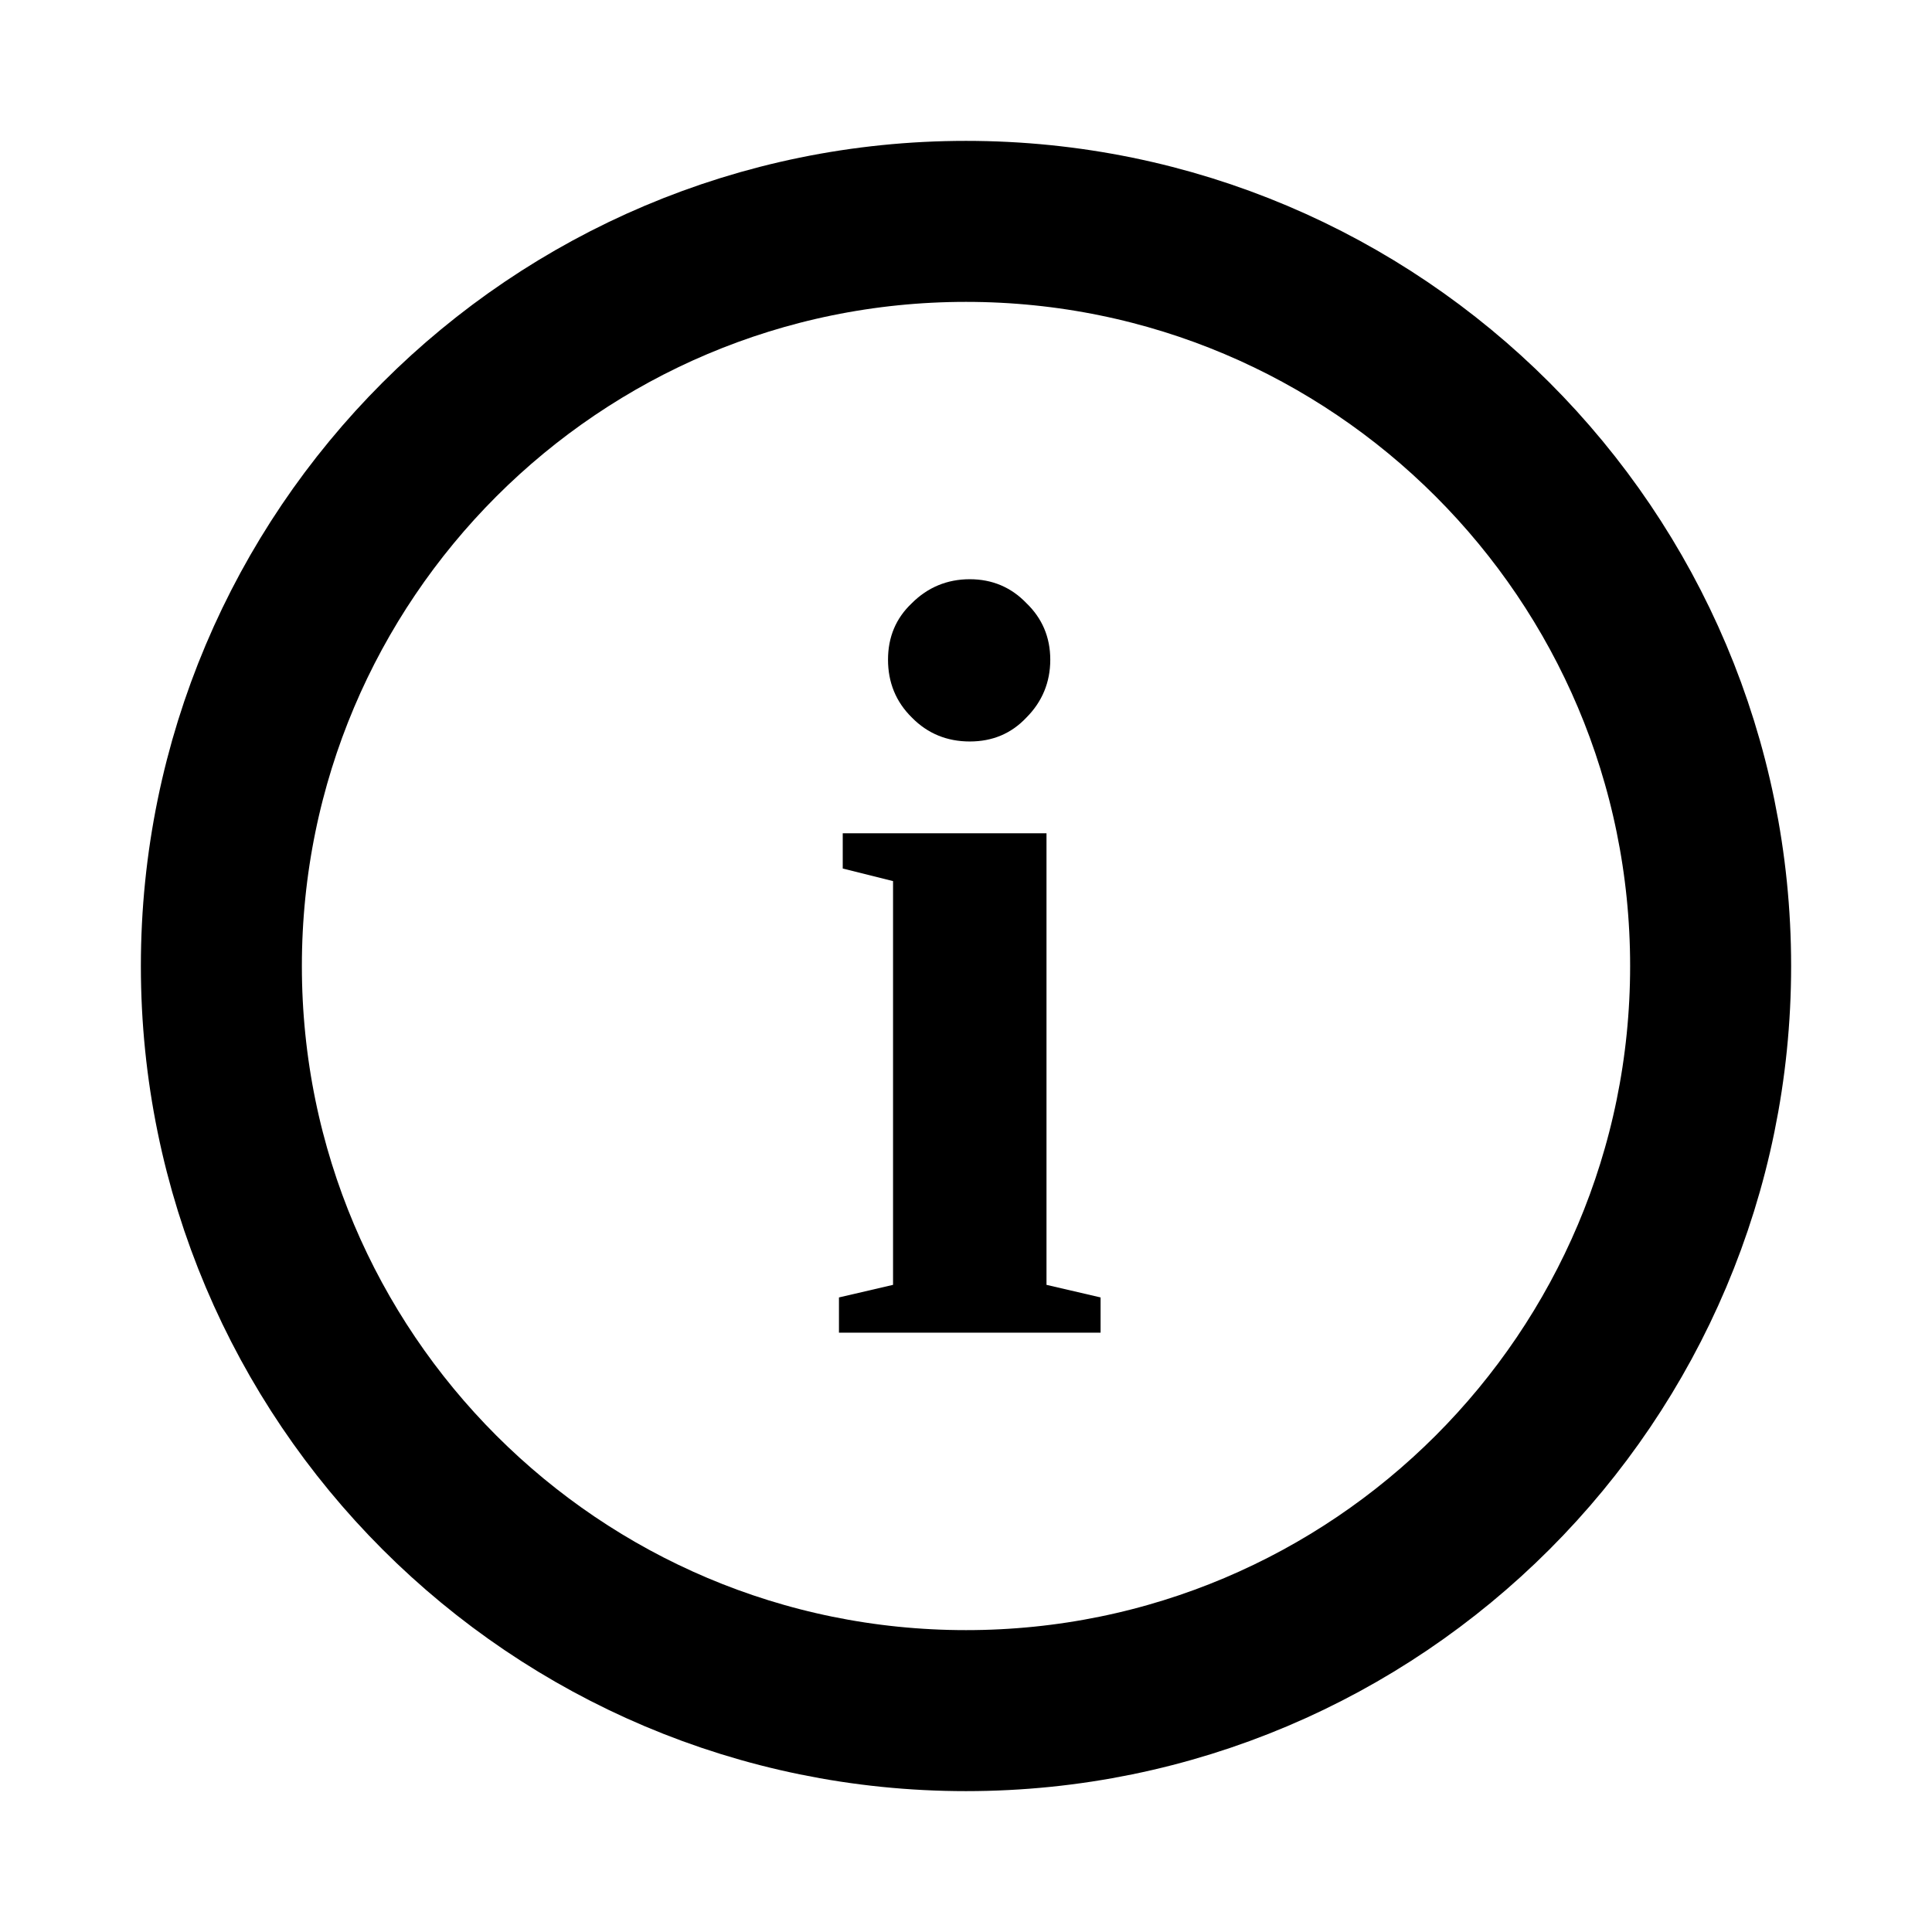
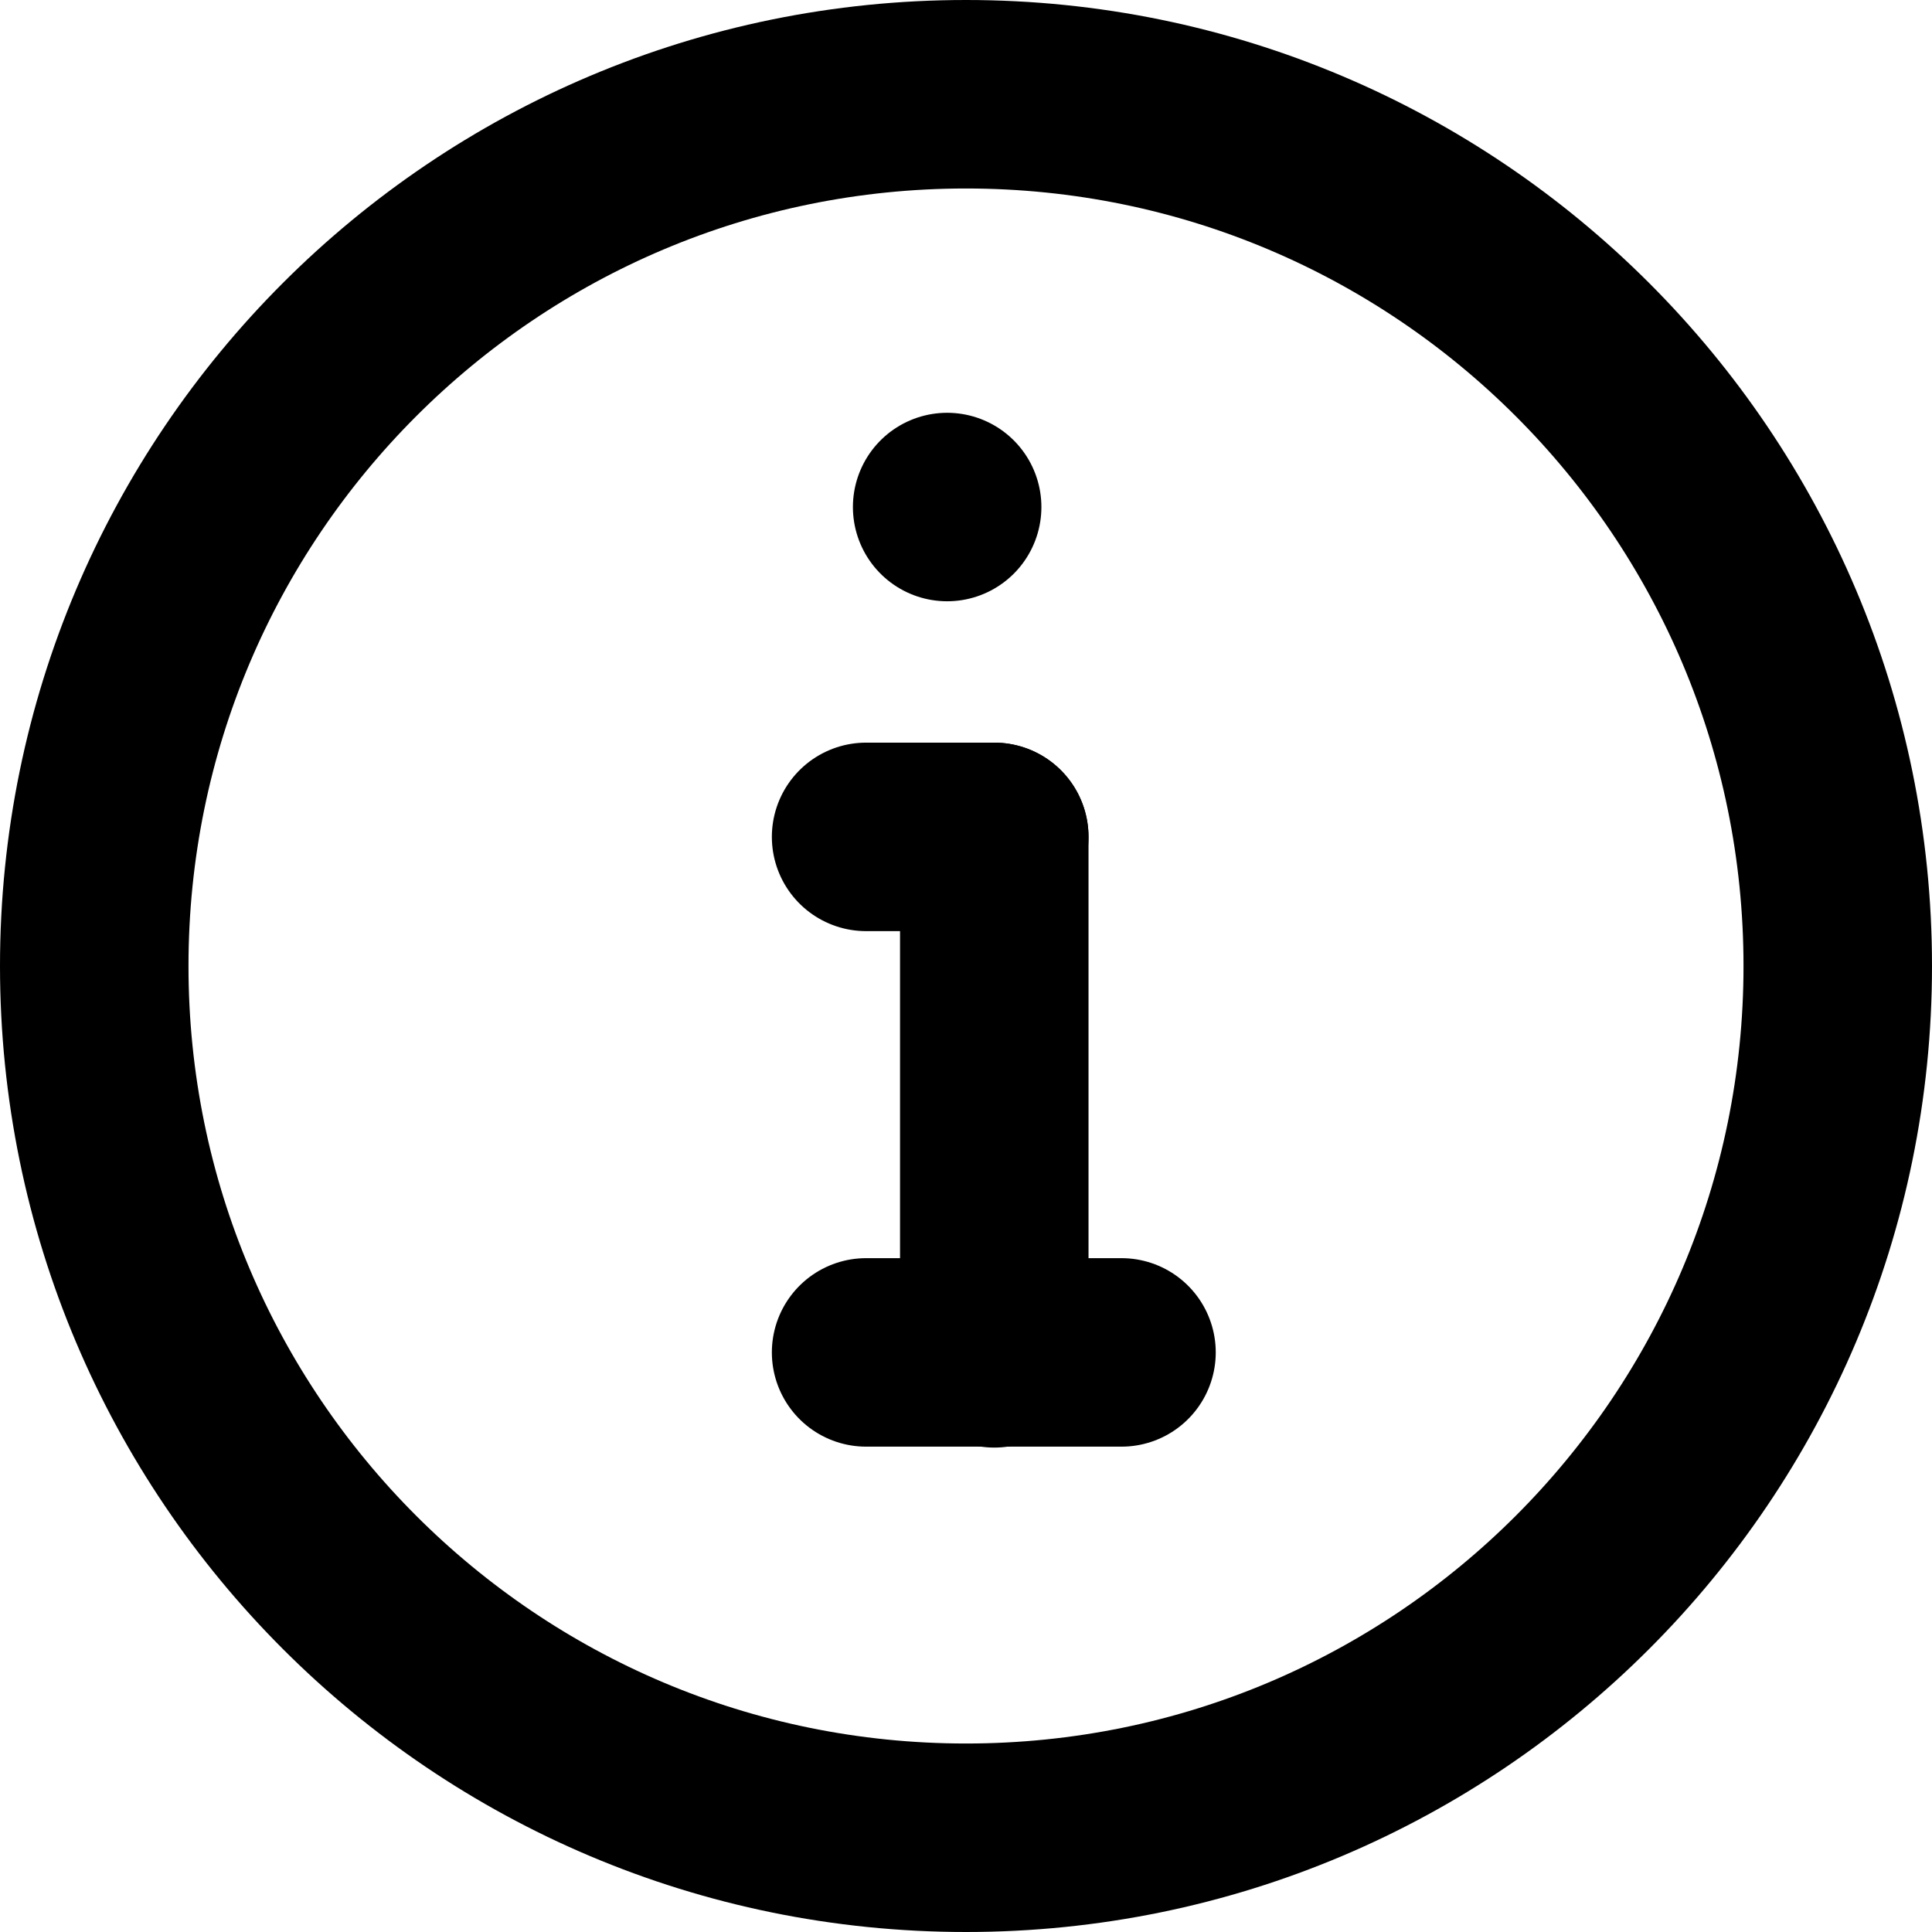
- <svg xmlns="http://www.w3.org/2000/svg" viewBox="0 0 24 24" fill="none" aria-hidden="true">
-   <circle cx="12" cy="12" r="9.25" stroke="currentColor" stroke-width="2" />
-   <text x="12" y="12" text-anchor="middle" dominant-baseline="central" font-family="Georgia, 'Times New Roman', serif" font-weight="700" font-size="13.5" fill="currentColor">i</text>
+ <svg xmlns="http://www.w3.org/2000/svg" id="a" data-name="Layer 1" viewBox="0 0 20.5 20.5">
+   <circle cx="10.25" cy="10.25" r="9.25" fill="none" stroke="#000" stroke-width="2" />
+   <line x1="10.55" y1="8.88" x2="10.55" y2="14.36" fill="none" stroke="#000" stroke-linecap="round" stroke-linejoin="round" stroke-width="2" />
+   <line x1="11.9" y1="14.35" x2="9.19" y2="14.35" fill="none" stroke="#000" stroke-linecap="round" stroke-linejoin="round" stroke-width="2" />
+   <line x1="10.55" y1="8.88" x2="9.19" y2="8.88" fill="none" stroke="#000" stroke-linecap="round" stroke-linejoin="round" stroke-width="2" />
+   <line x1="10.05" y1="5.38" x2="10.05" y2="5.38" fill="none" stroke="#000" stroke-linecap="round" stroke-linejoin="round" stroke-width="2" />
</svg>
